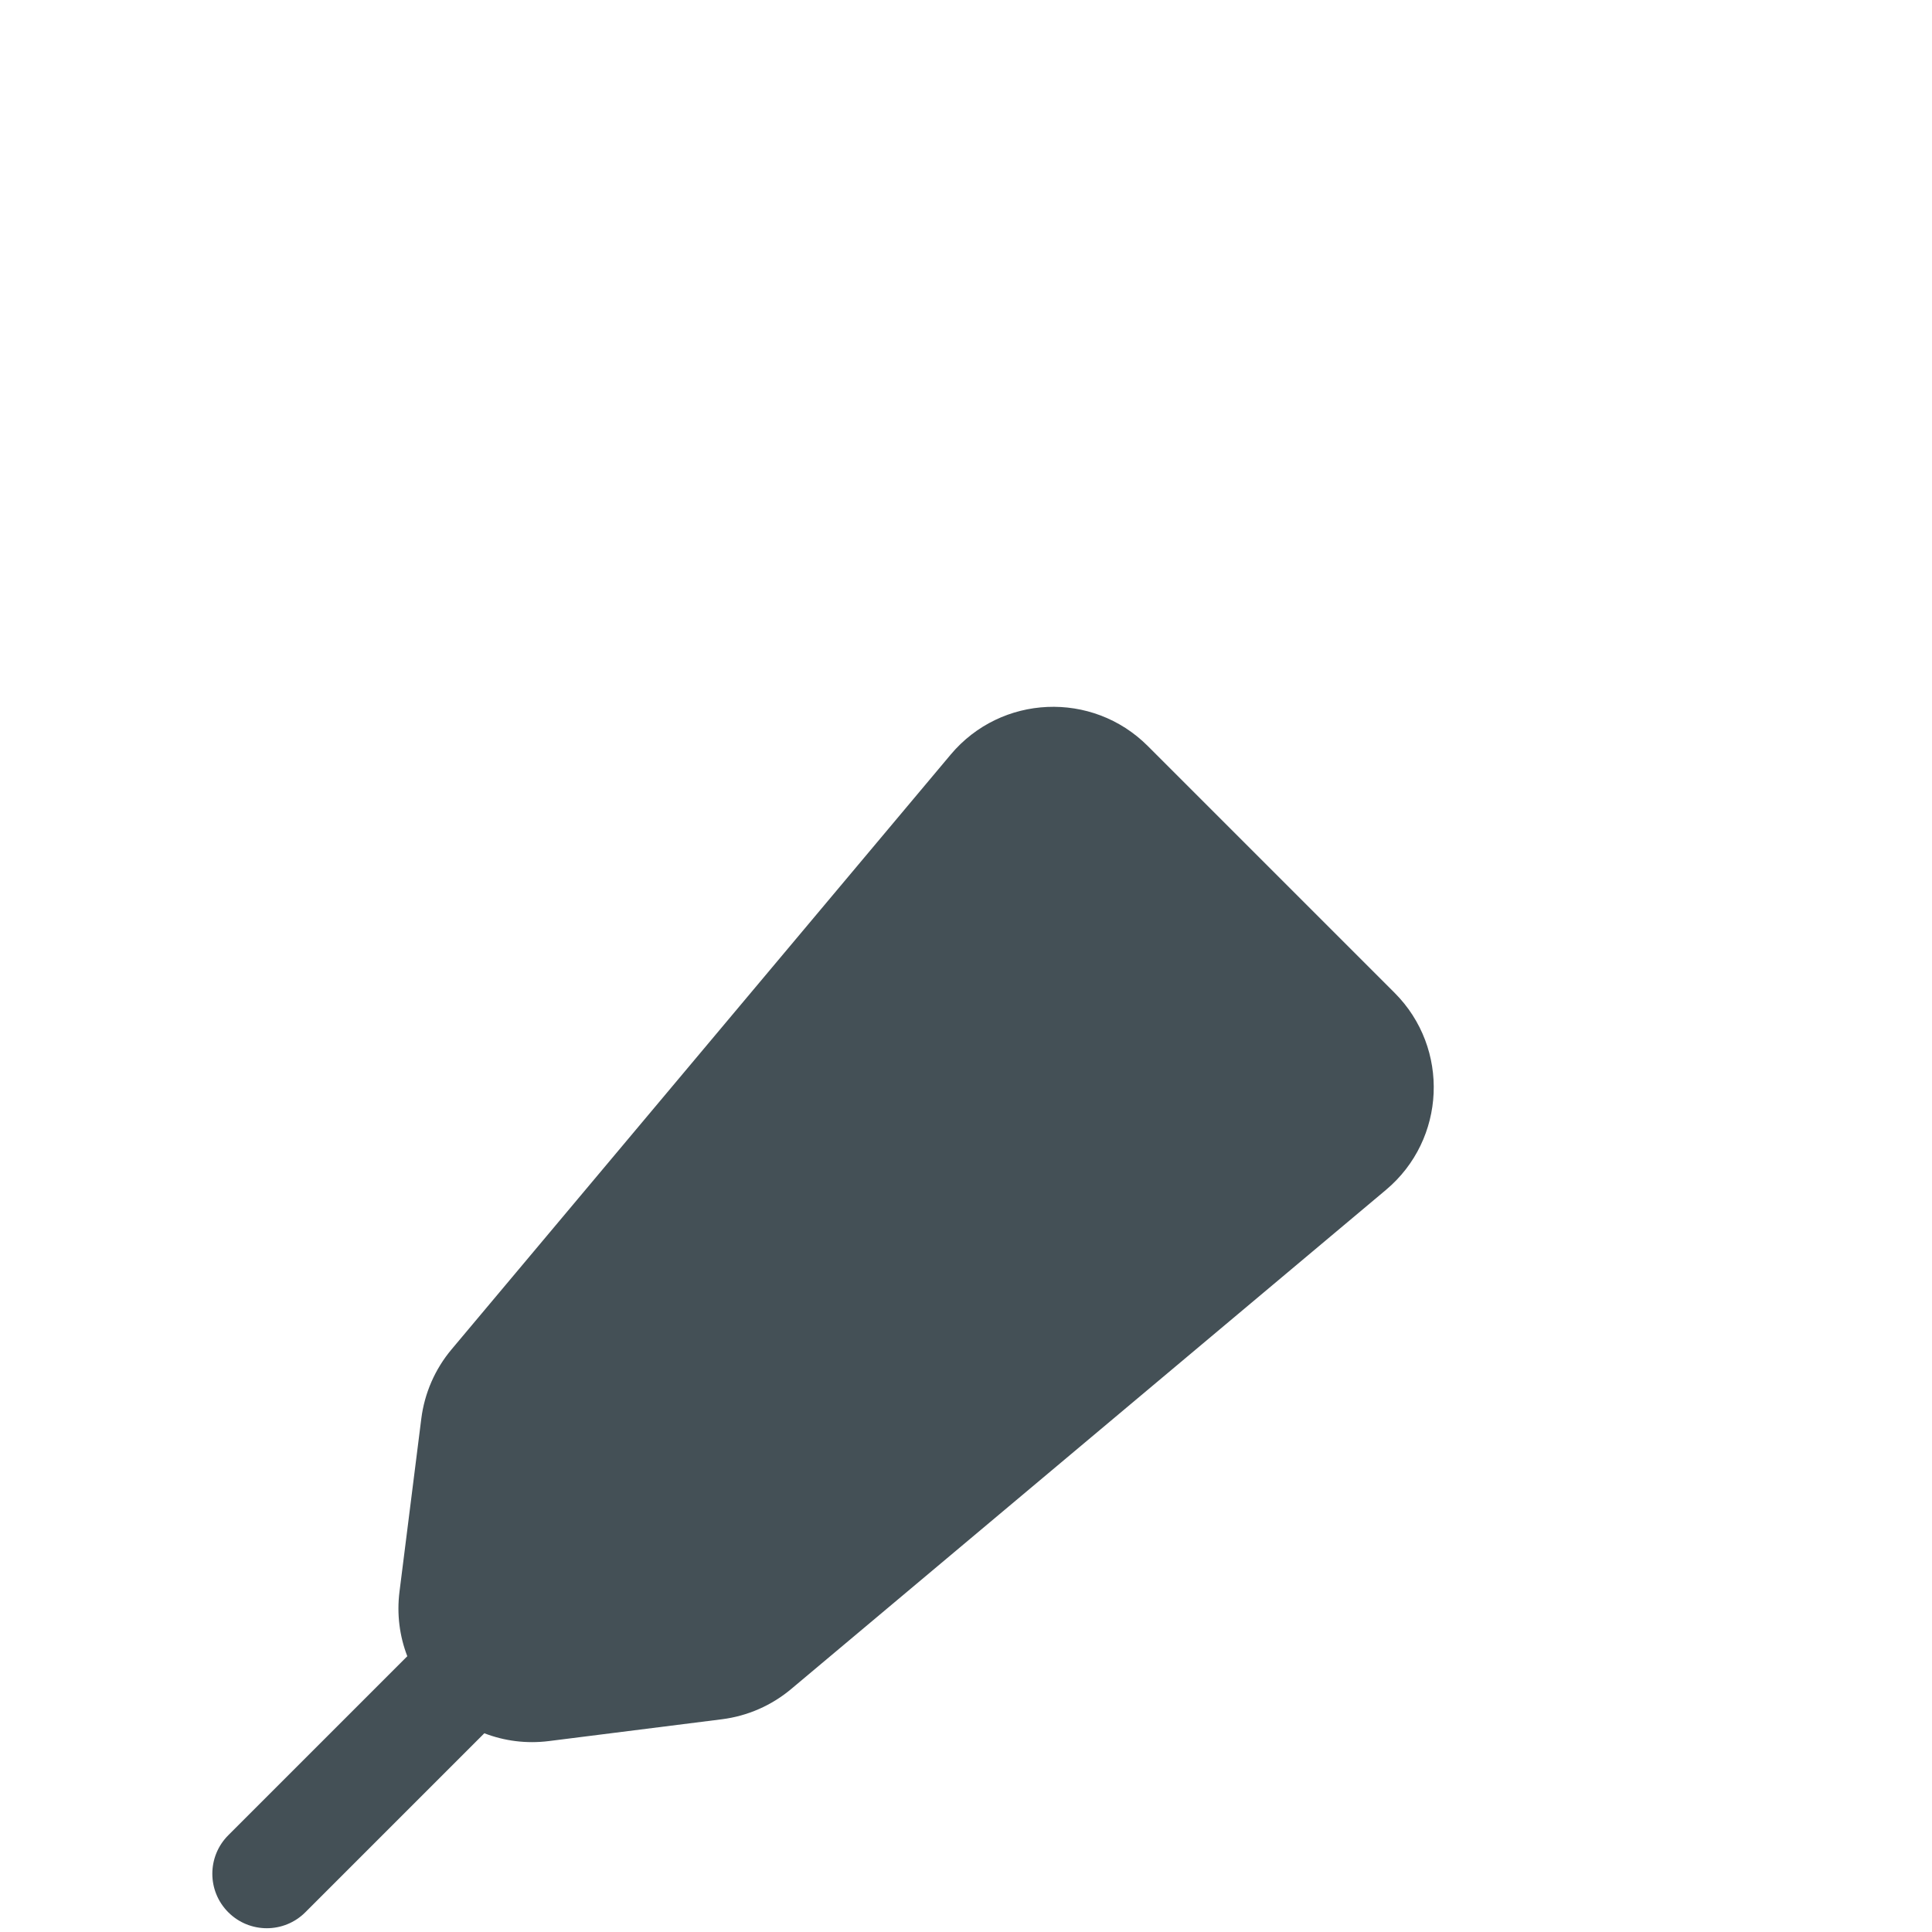
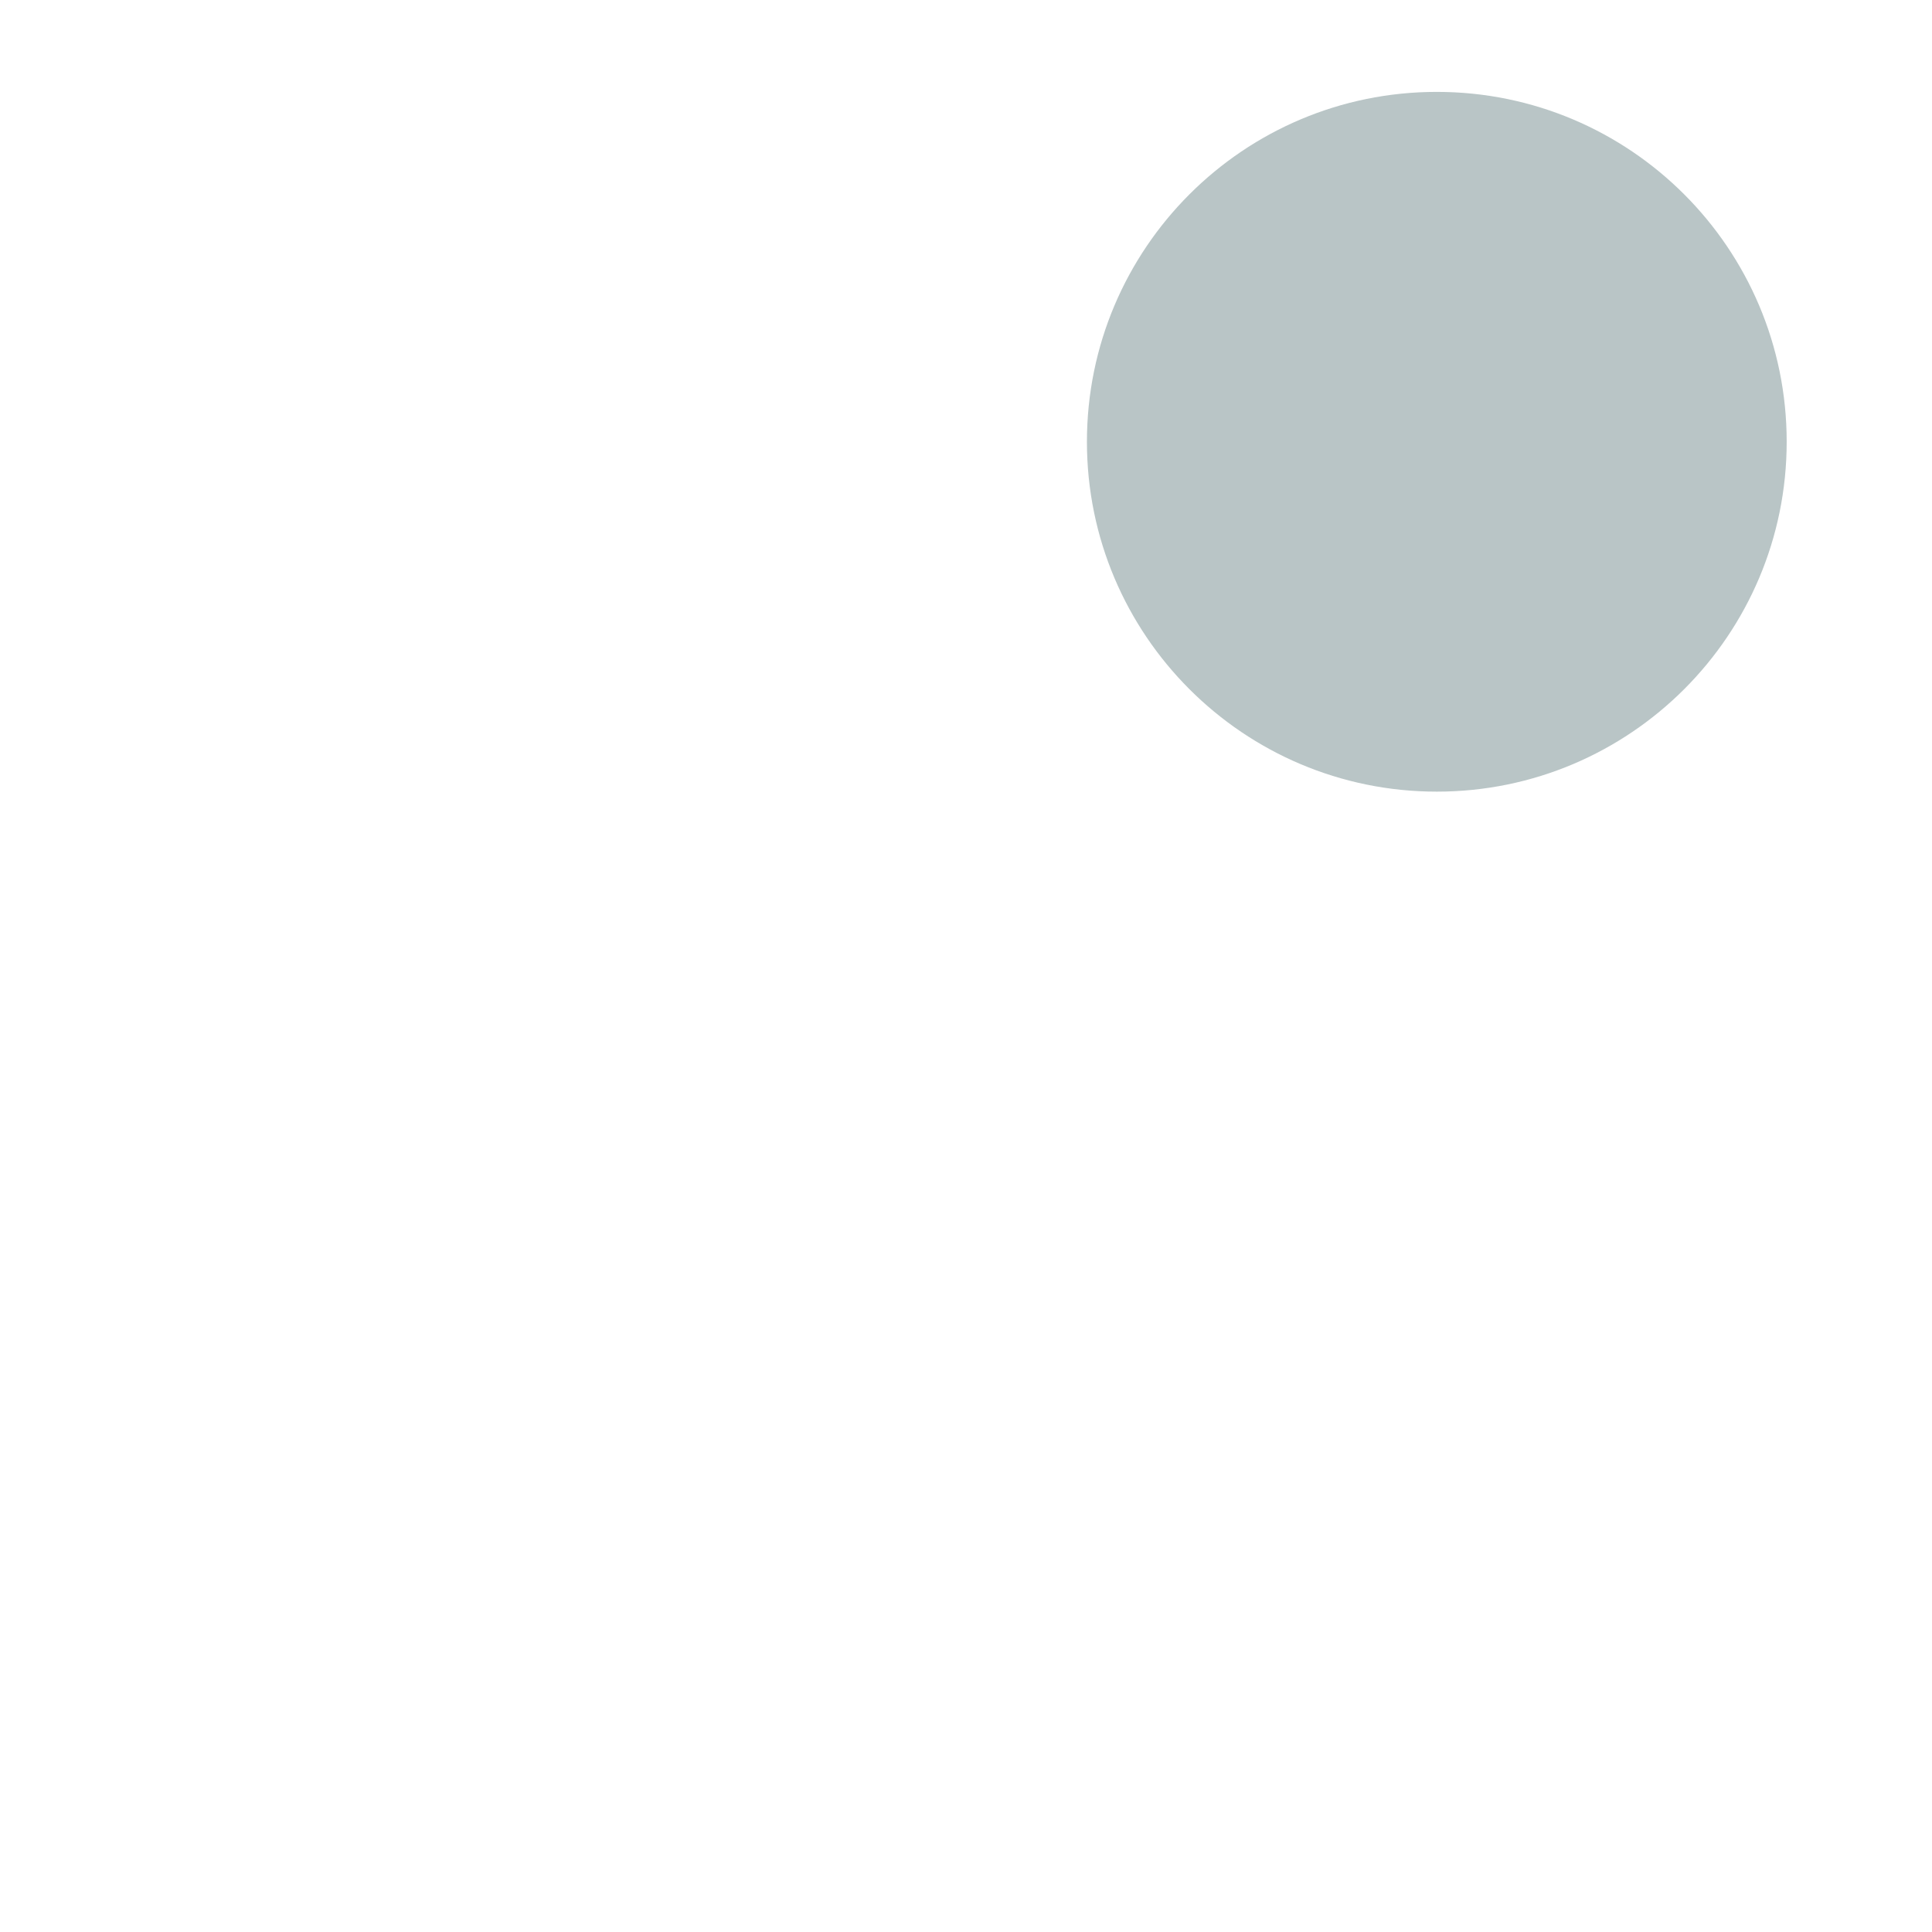
<svg xmlns="http://www.w3.org/2000/svg" version="1.1" x="0px" y="0px" viewBox="0 0 512 512" enable-background="new 0 0 512 512" xml:space="preserve">
  <g id="Layer_4">
-     <path fill="#445056" d="M369.574,263.102l-65.405-65.405c-14.708-14.708-38.86-13.654-52.23,2.279L119.667,357.601   c-4.382,5.221-7.165,11.595-8.018,18.358l-5.776,45.829c-0.765,6.069,0.049,11.892,2.065,17.131l-47.44,47.44   c-5.637,5.637-5.637,14.777,0,20.414v0c5.637,5.637,14.777,5.637,20.414,0l47.44-47.44c5.239,2.017,11.063,2.831,17.132,2.066   l45.829-5.776c6.763-0.852,13.136-3.636,18.358-8.017l157.624-132.272C383.228,301.962,384.282,277.81,369.574,263.102z" />
+     <circle fill="#B9C5C6" cx="380.768" cy="117.073" r="92.721" />
  </g>
  <g id="Layer_1">
</g>
</svg>
